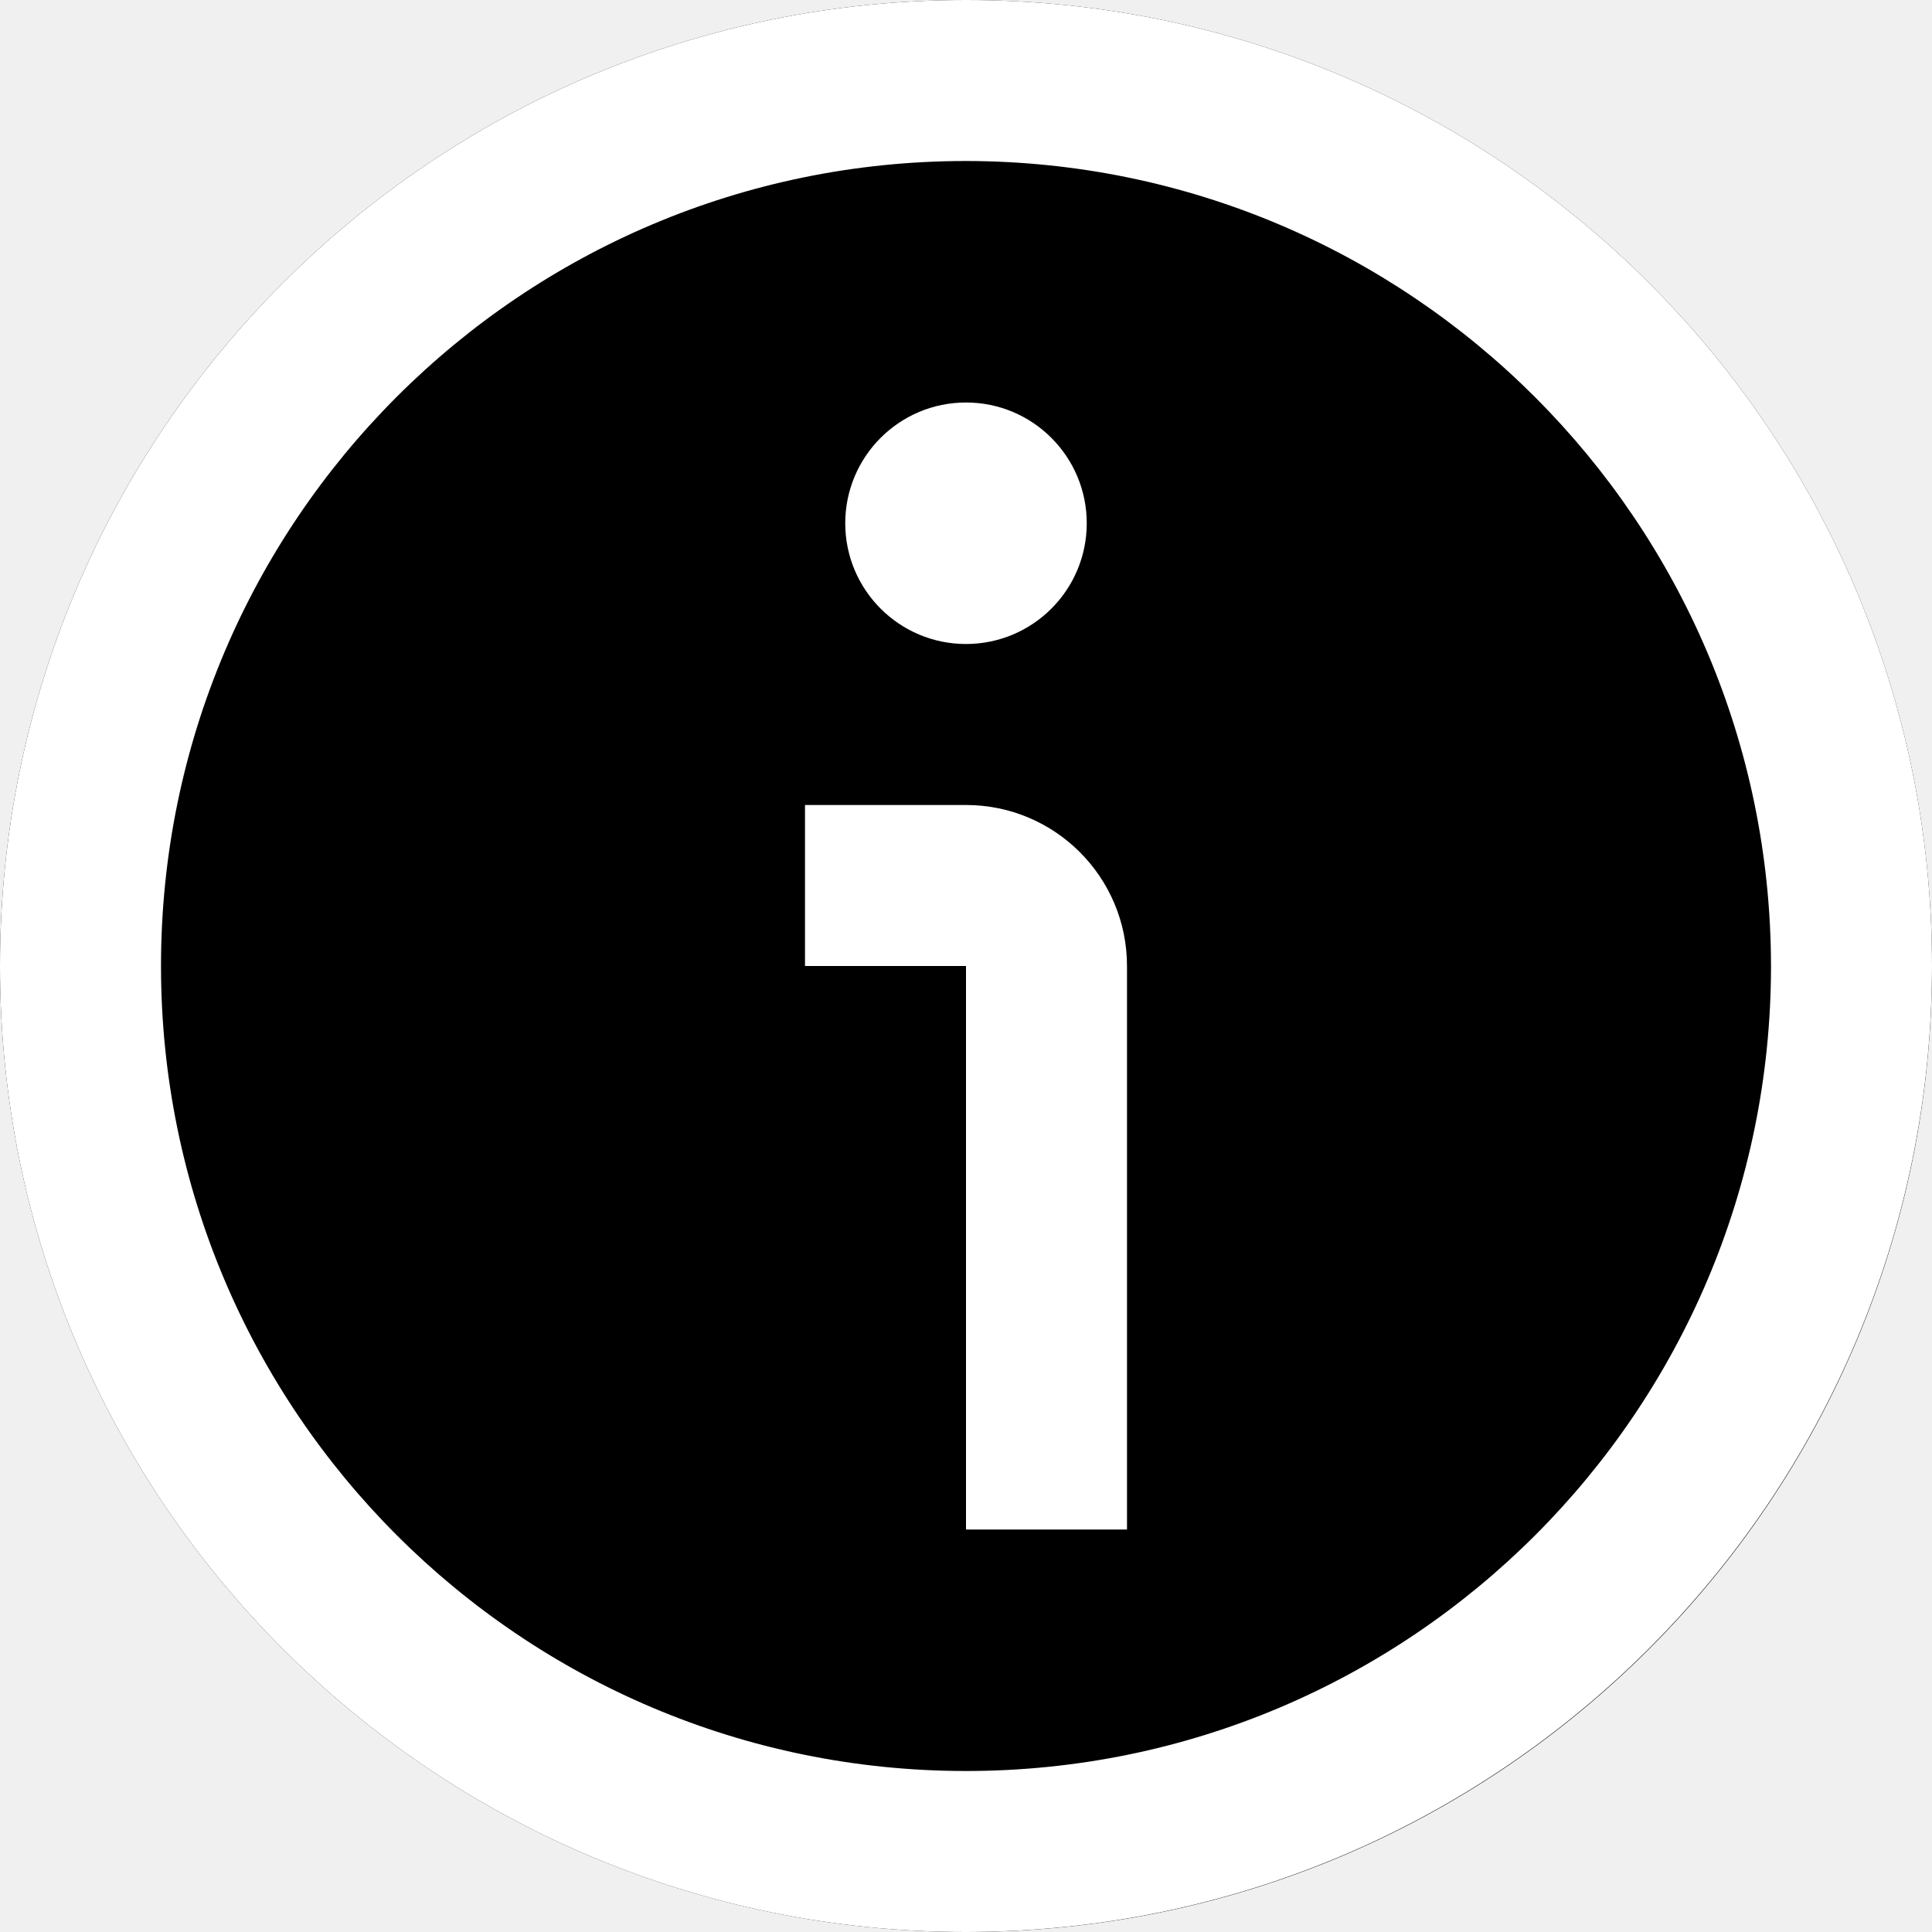
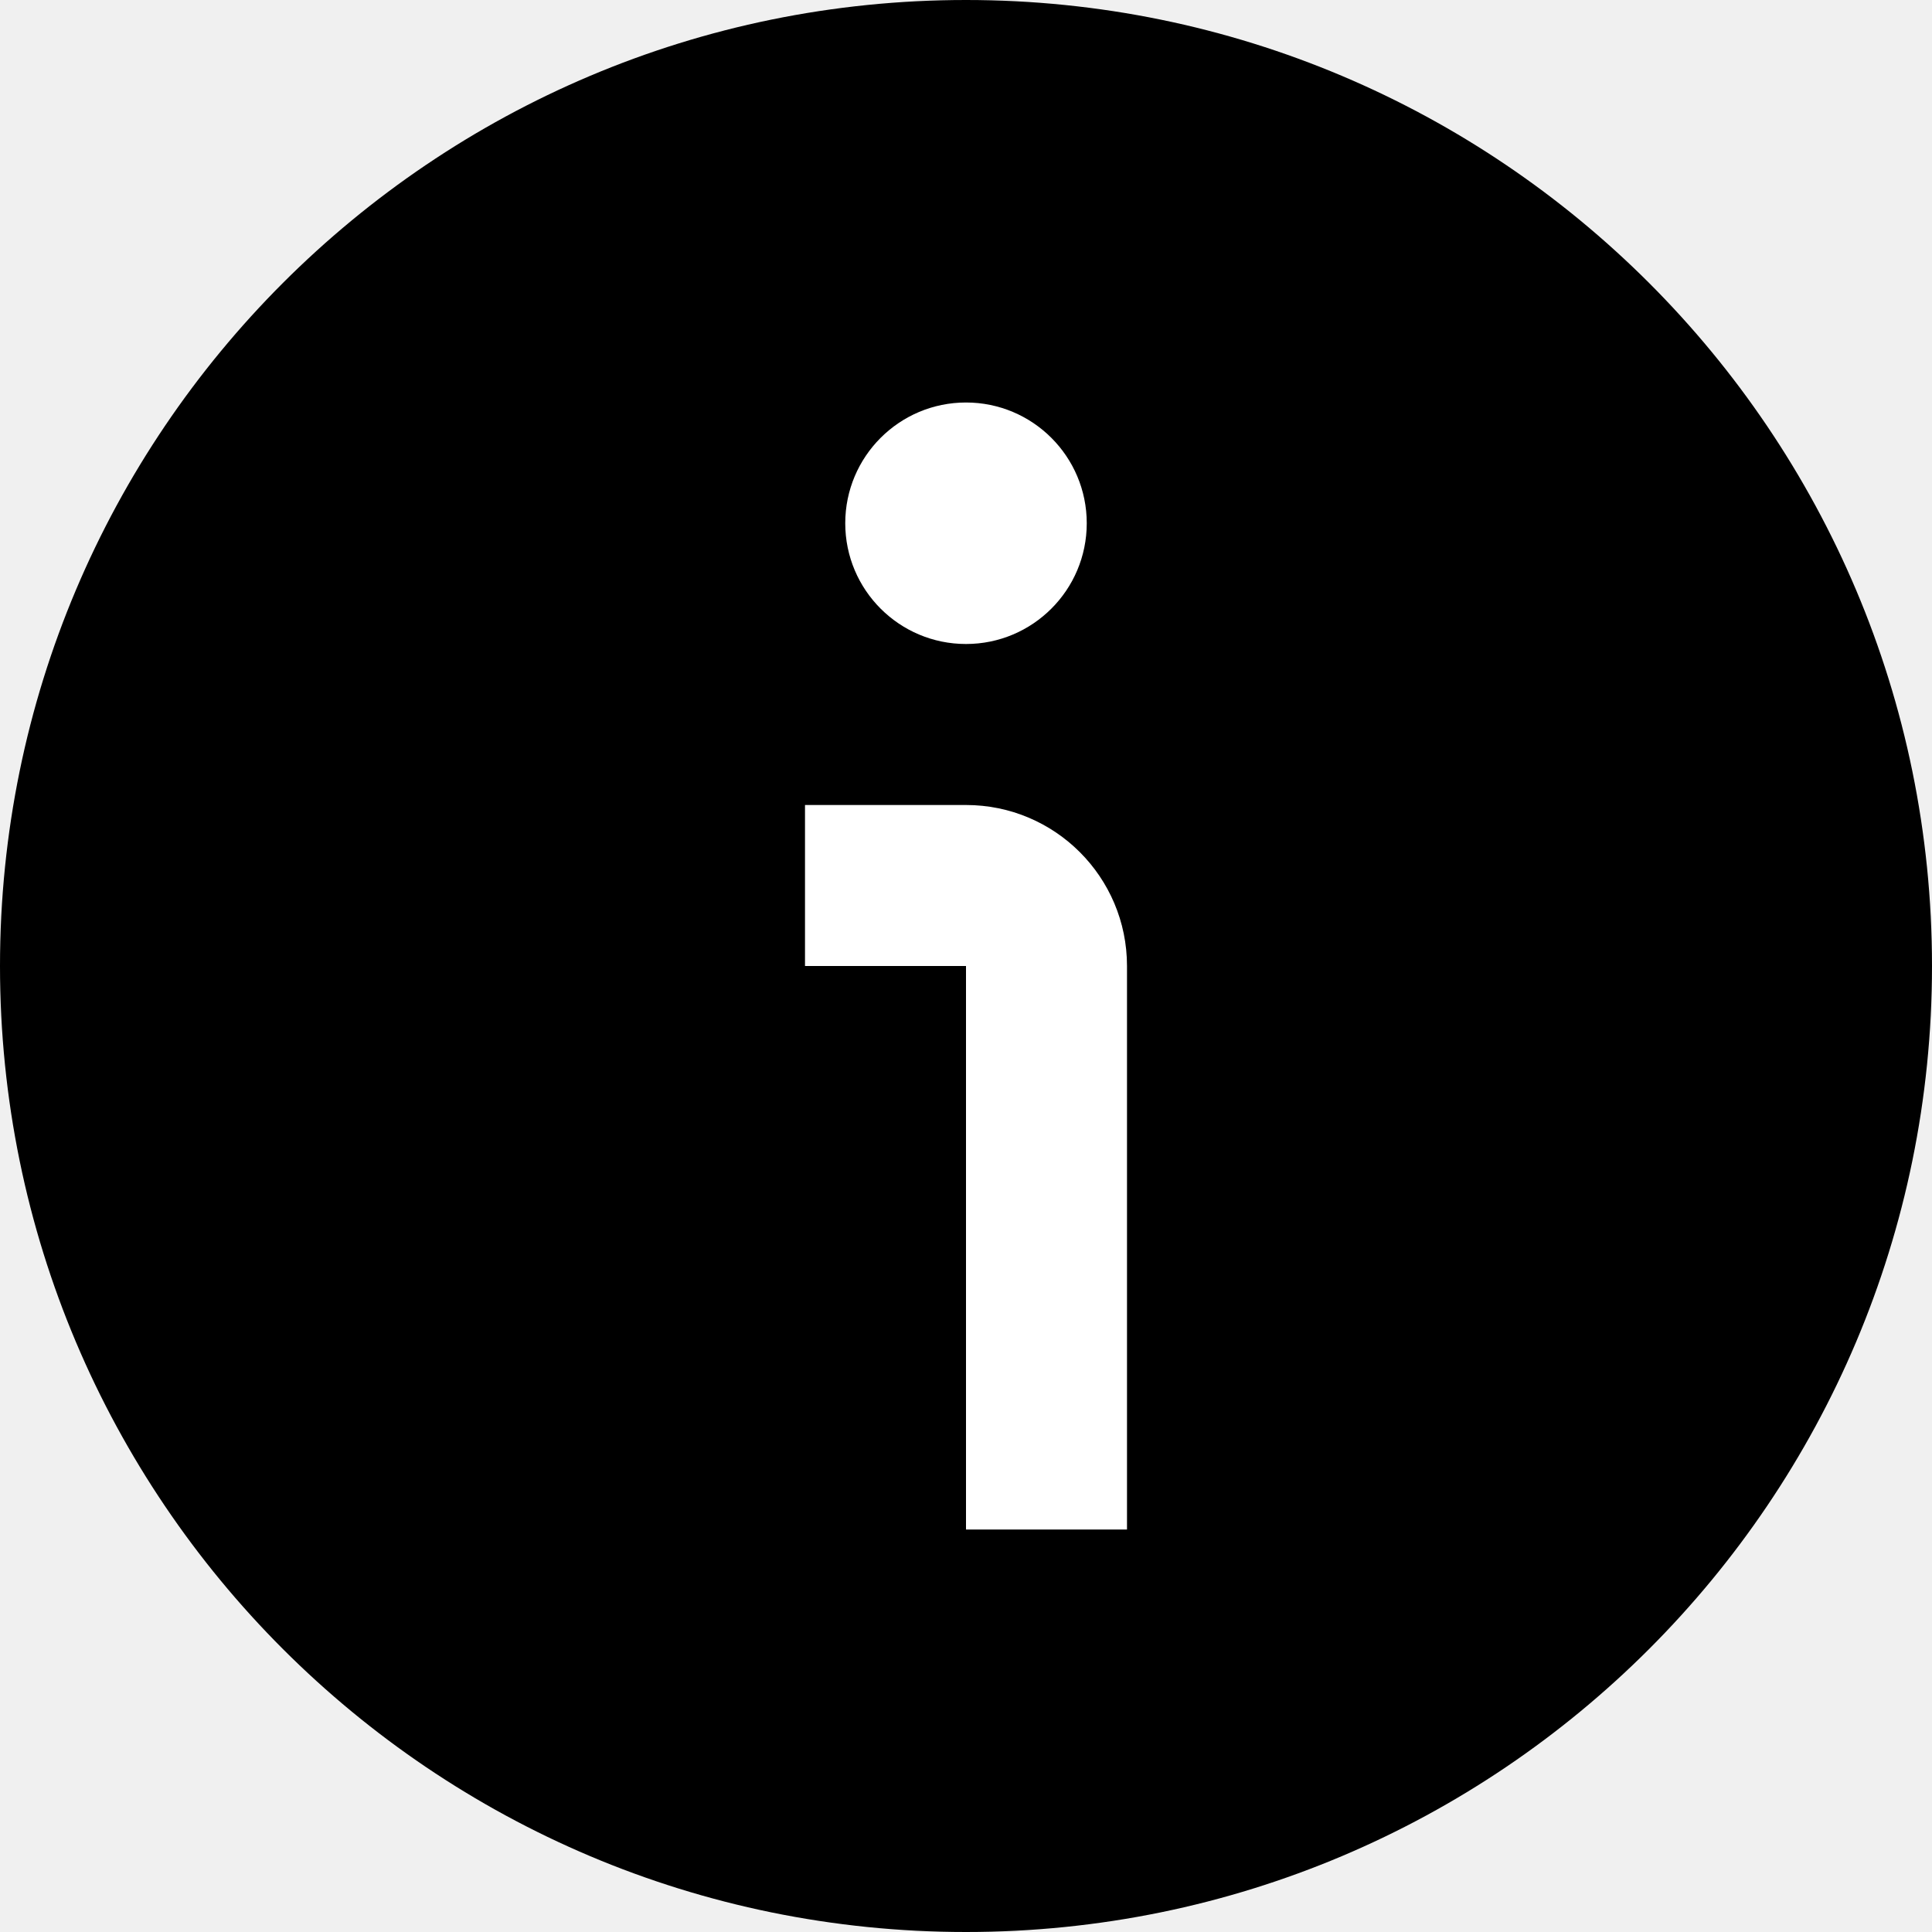
<svg xmlns="http://www.w3.org/2000/svg" viewBox="0 0 24 24">
  <g>
    <circle fill="black" cx="12" cy="12" r="12" />
-     <path fill="white" d="M12,24A12,12,0,1,1,24,12,12.013,12.013,0,0,1,12,24ZM12,2A10,10,0,1,0,22,12,10.011,10.011,0,0,0,12,2Z" />
    <path fill="white" d="M14,19H12V12H10V10h2a2,2,0,0,1,2,2Z" />
    <circle fill="white" cx="12" cy="6.5" r="1.5" />
  </g>
</svg>
